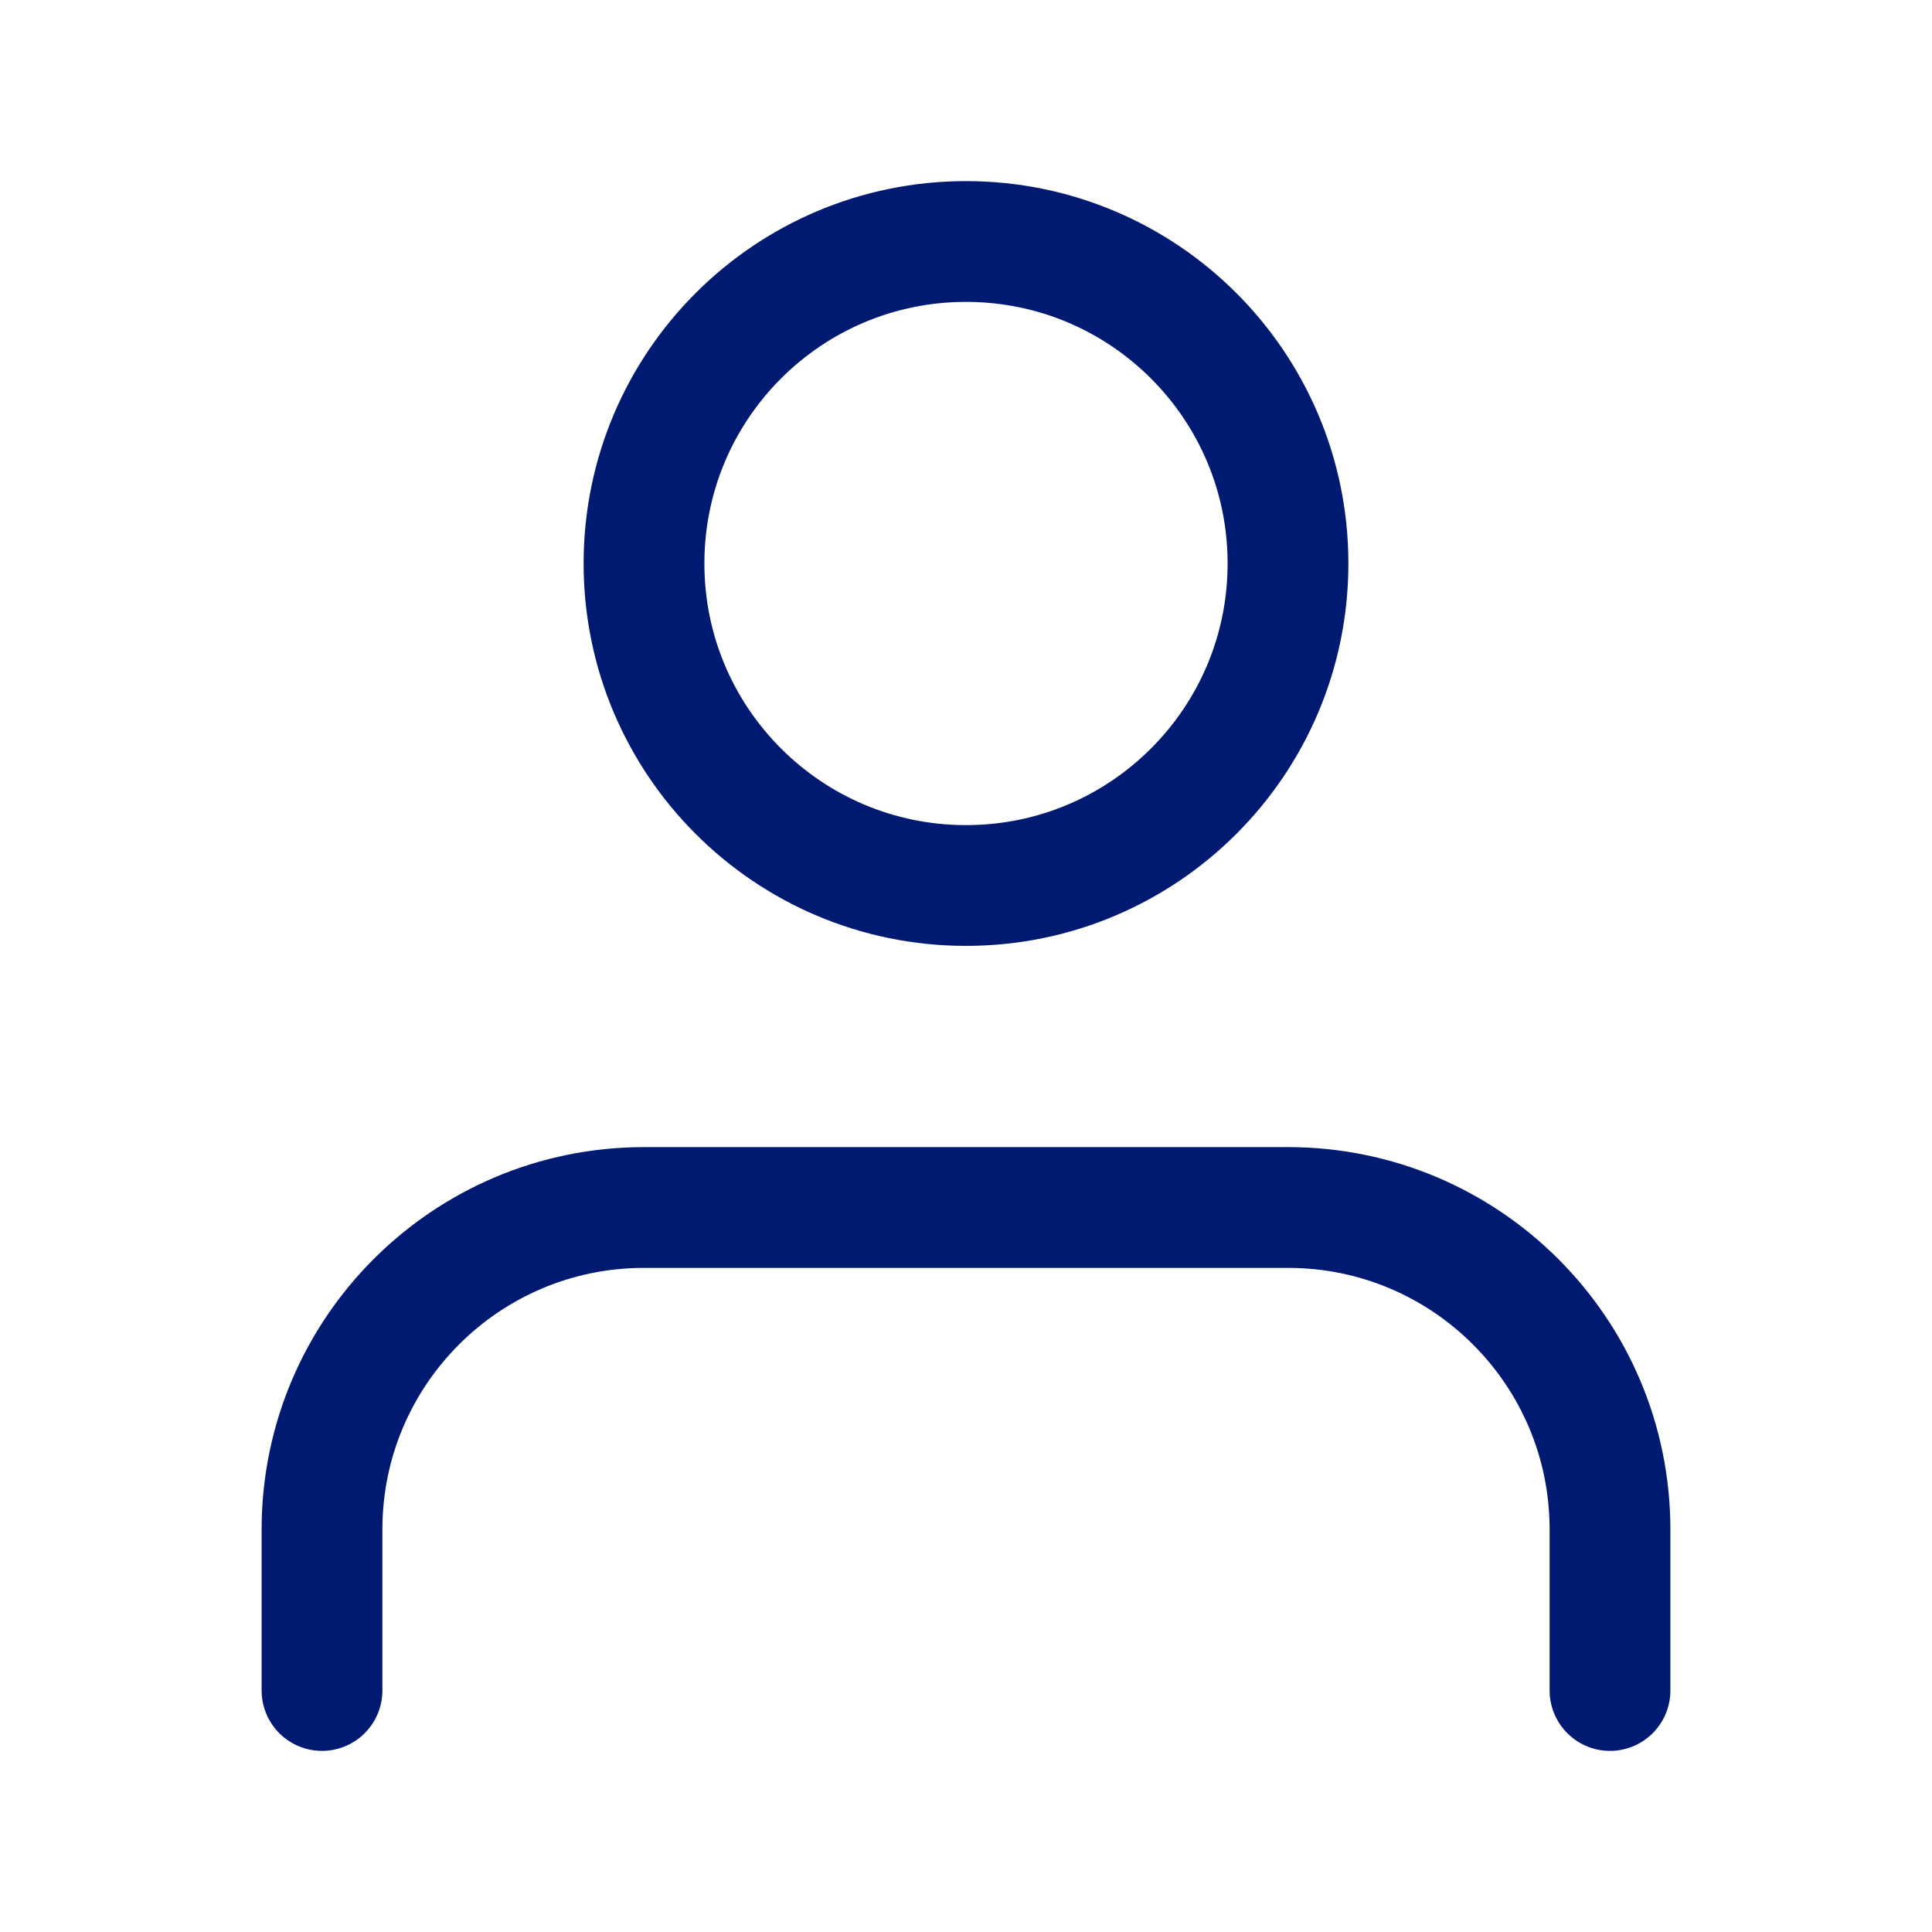
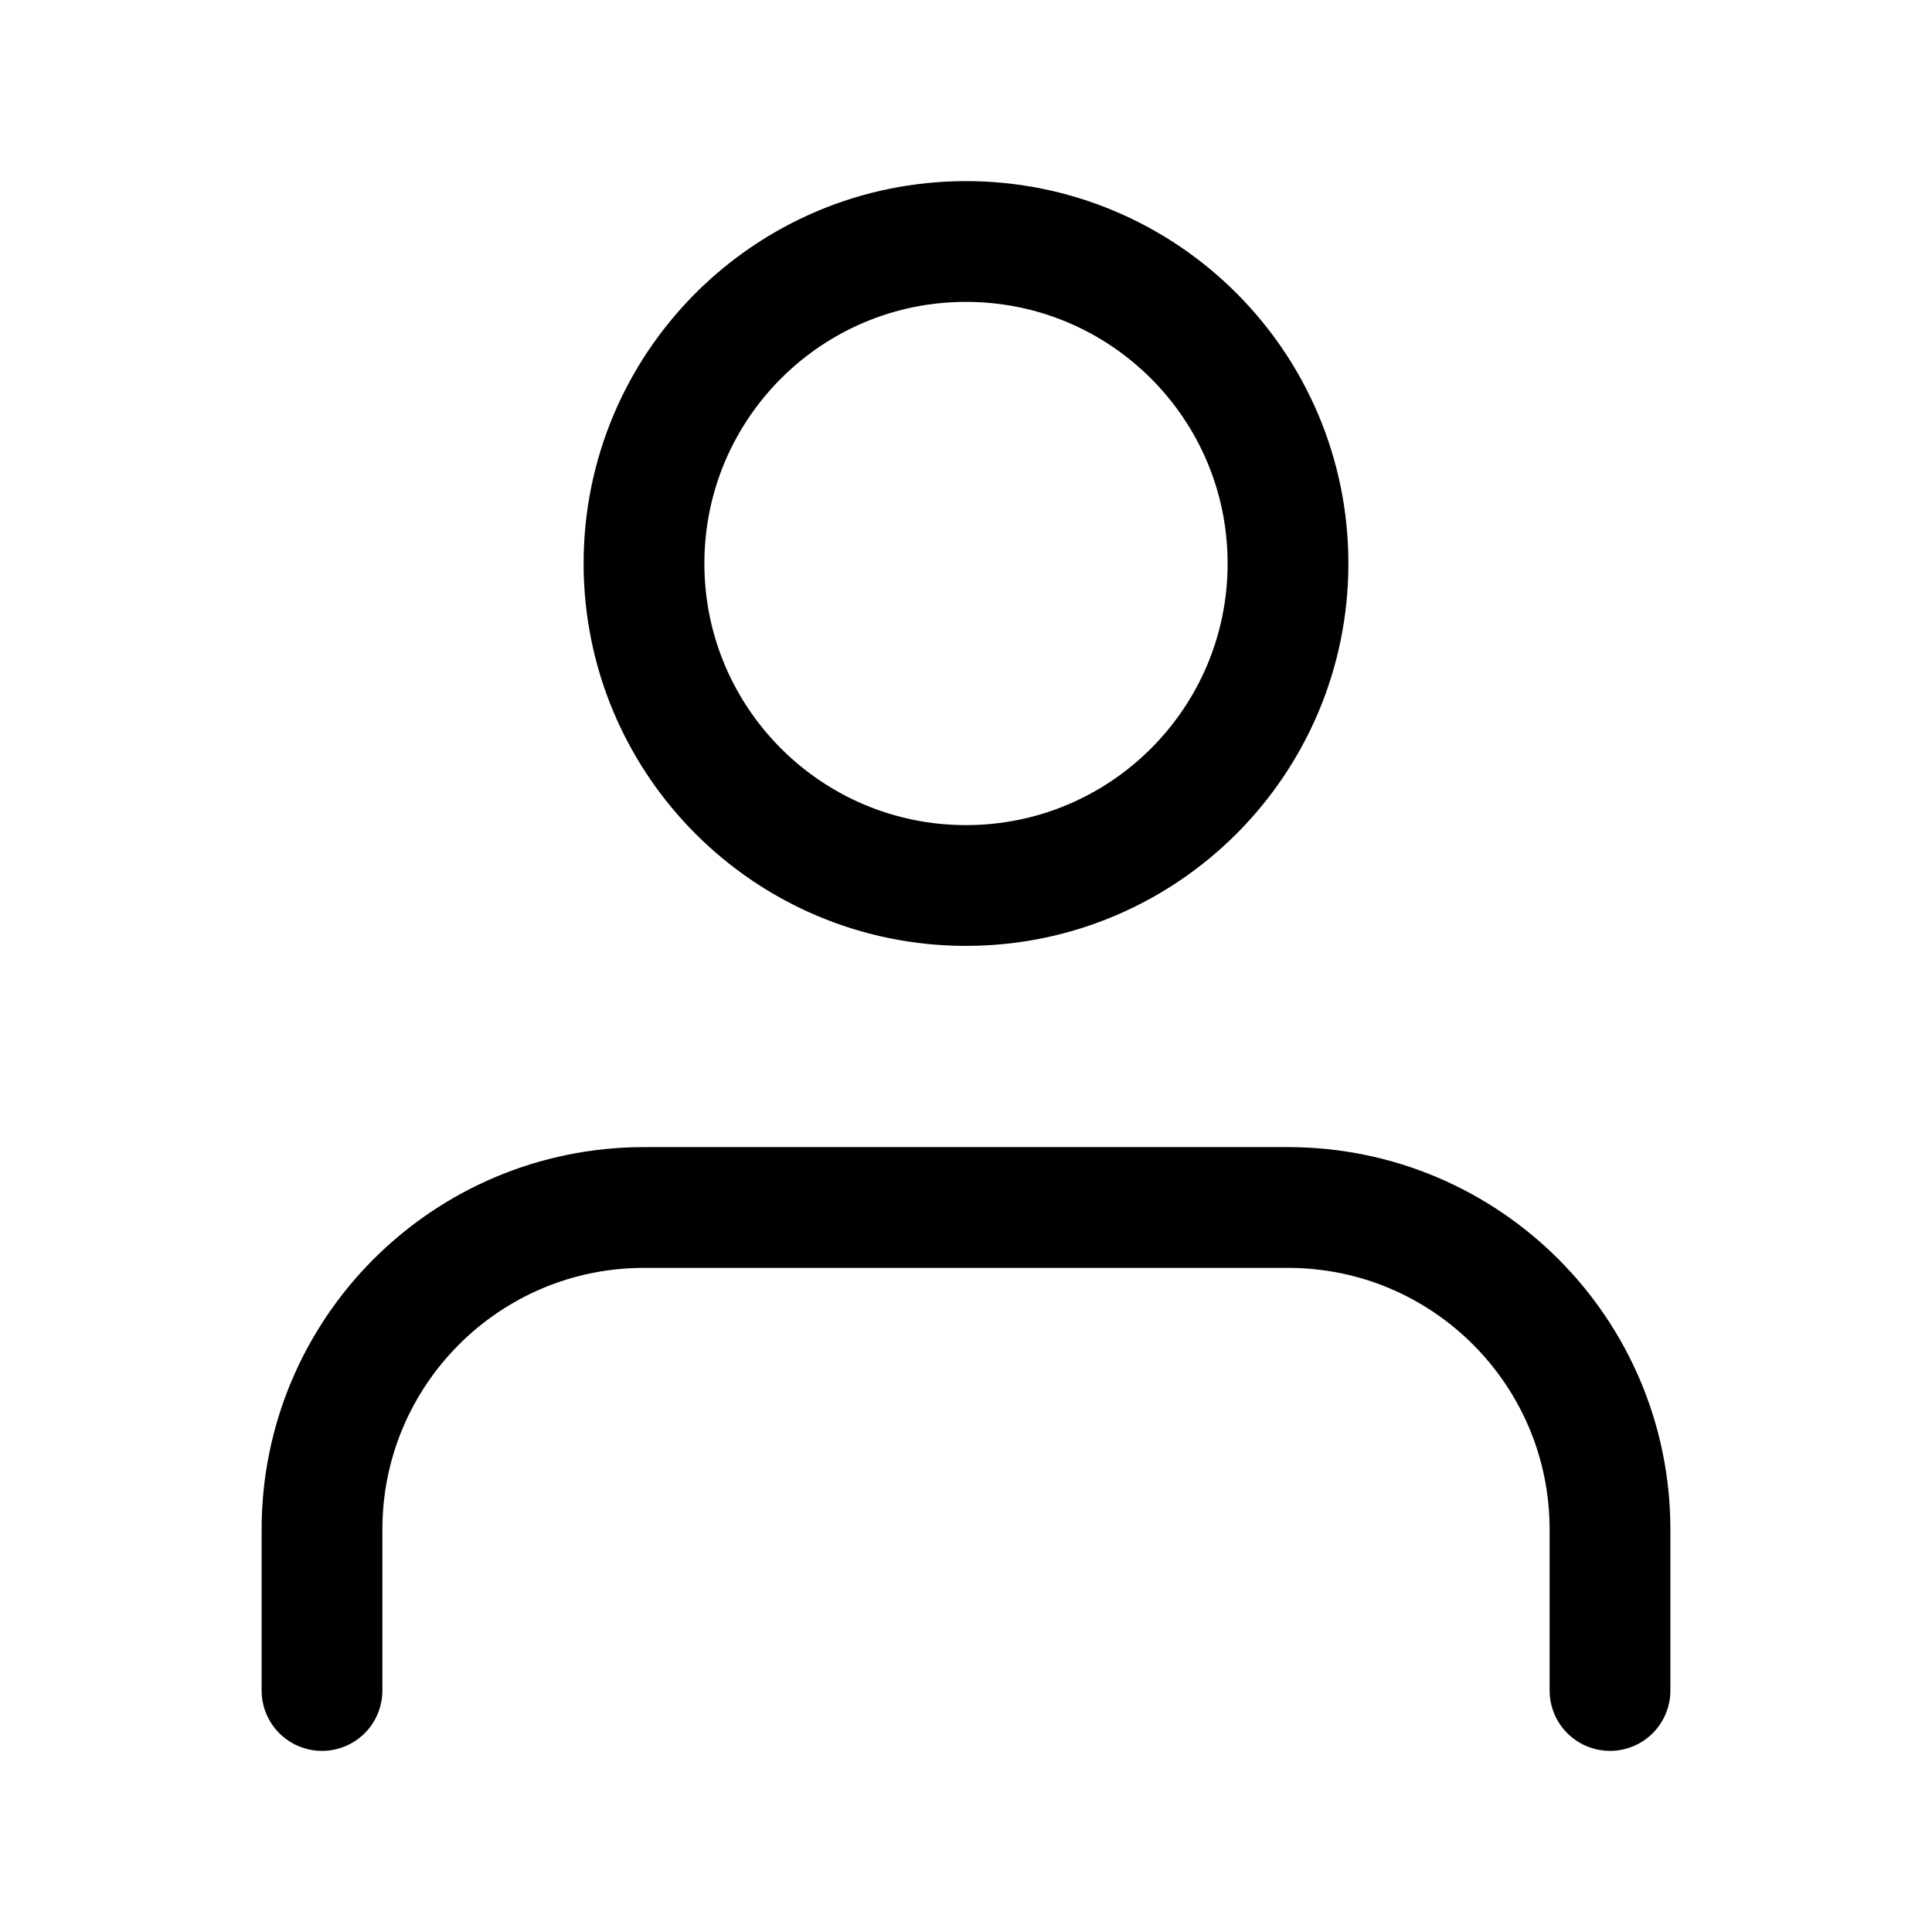
- <svg xmlns="http://www.w3.org/2000/svg" width="26" height="26" viewBox="0 0 39 39" fill="none">
-   <path d="M32.5 34.125V30.875C32.5 27.285 29.59 24.375 26 24.375H13C9.41 24.375 6.5 27.285 6.5 30.875V34.125M26 11.375C26 14.965 23.09 17.875 19.5 17.875C15.91 17.875 13 14.965 13 11.375C13 7.785 15.91 4.875 19.5 4.875C23.09 4.875 26 7.785 26 11.375Z" stroke="#001A72" stroke-width="2.438" stroke-linecap="round" stroke-linejoin="round" />
+ <svg xmlns="http://www.w3.org/2000/svg" width="39" height="39" viewBox="0 0 39 39" fill="none">
+   <path d="M32.5 34.125V30.875C32.5 27.285 29.59 24.375 26 24.375H13C9.41 24.375 6.5 27.285 6.5 30.875V34.125M26 11.375C26 14.965 23.09 17.875 19.5 17.875C15.91 17.875 13 14.965 13 11.375C13 7.785 15.91 4.875 19.5 4.875C23.09 4.875 26 7.785 26 11.375Z" stroke="black" stroke-width="2.438" stroke-linecap="round" stroke-linejoin="round" />
</svg>
